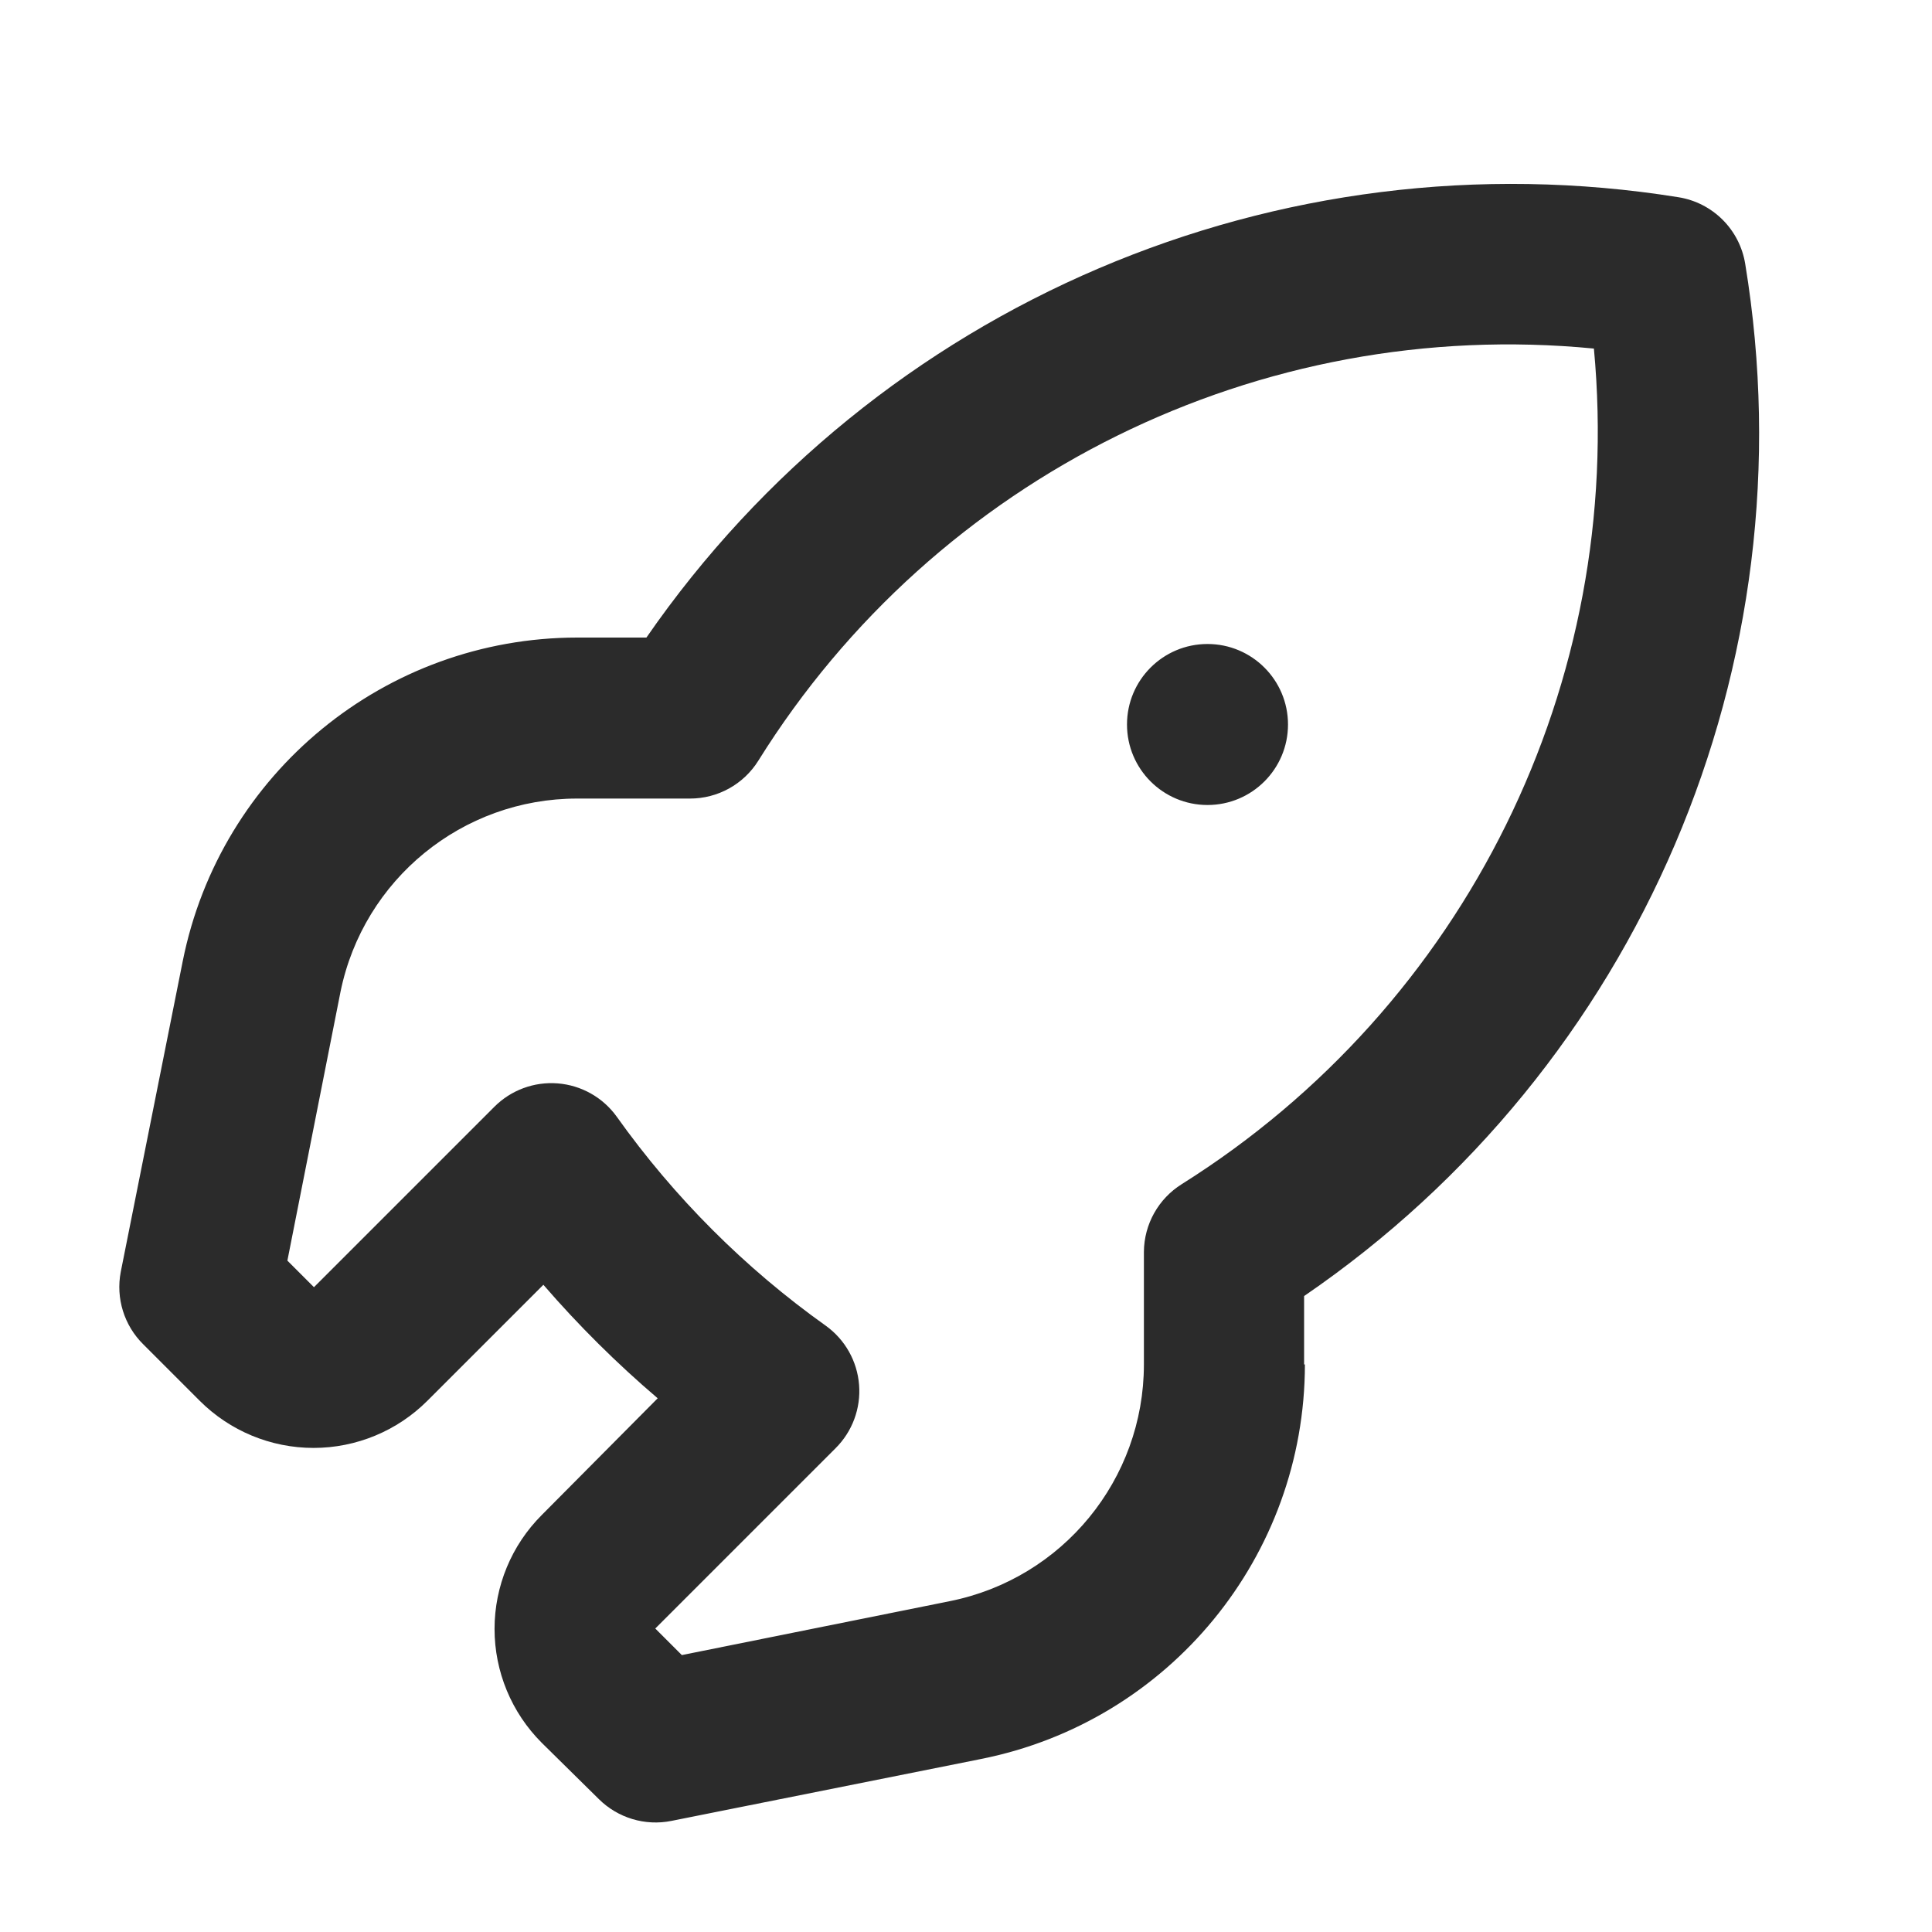
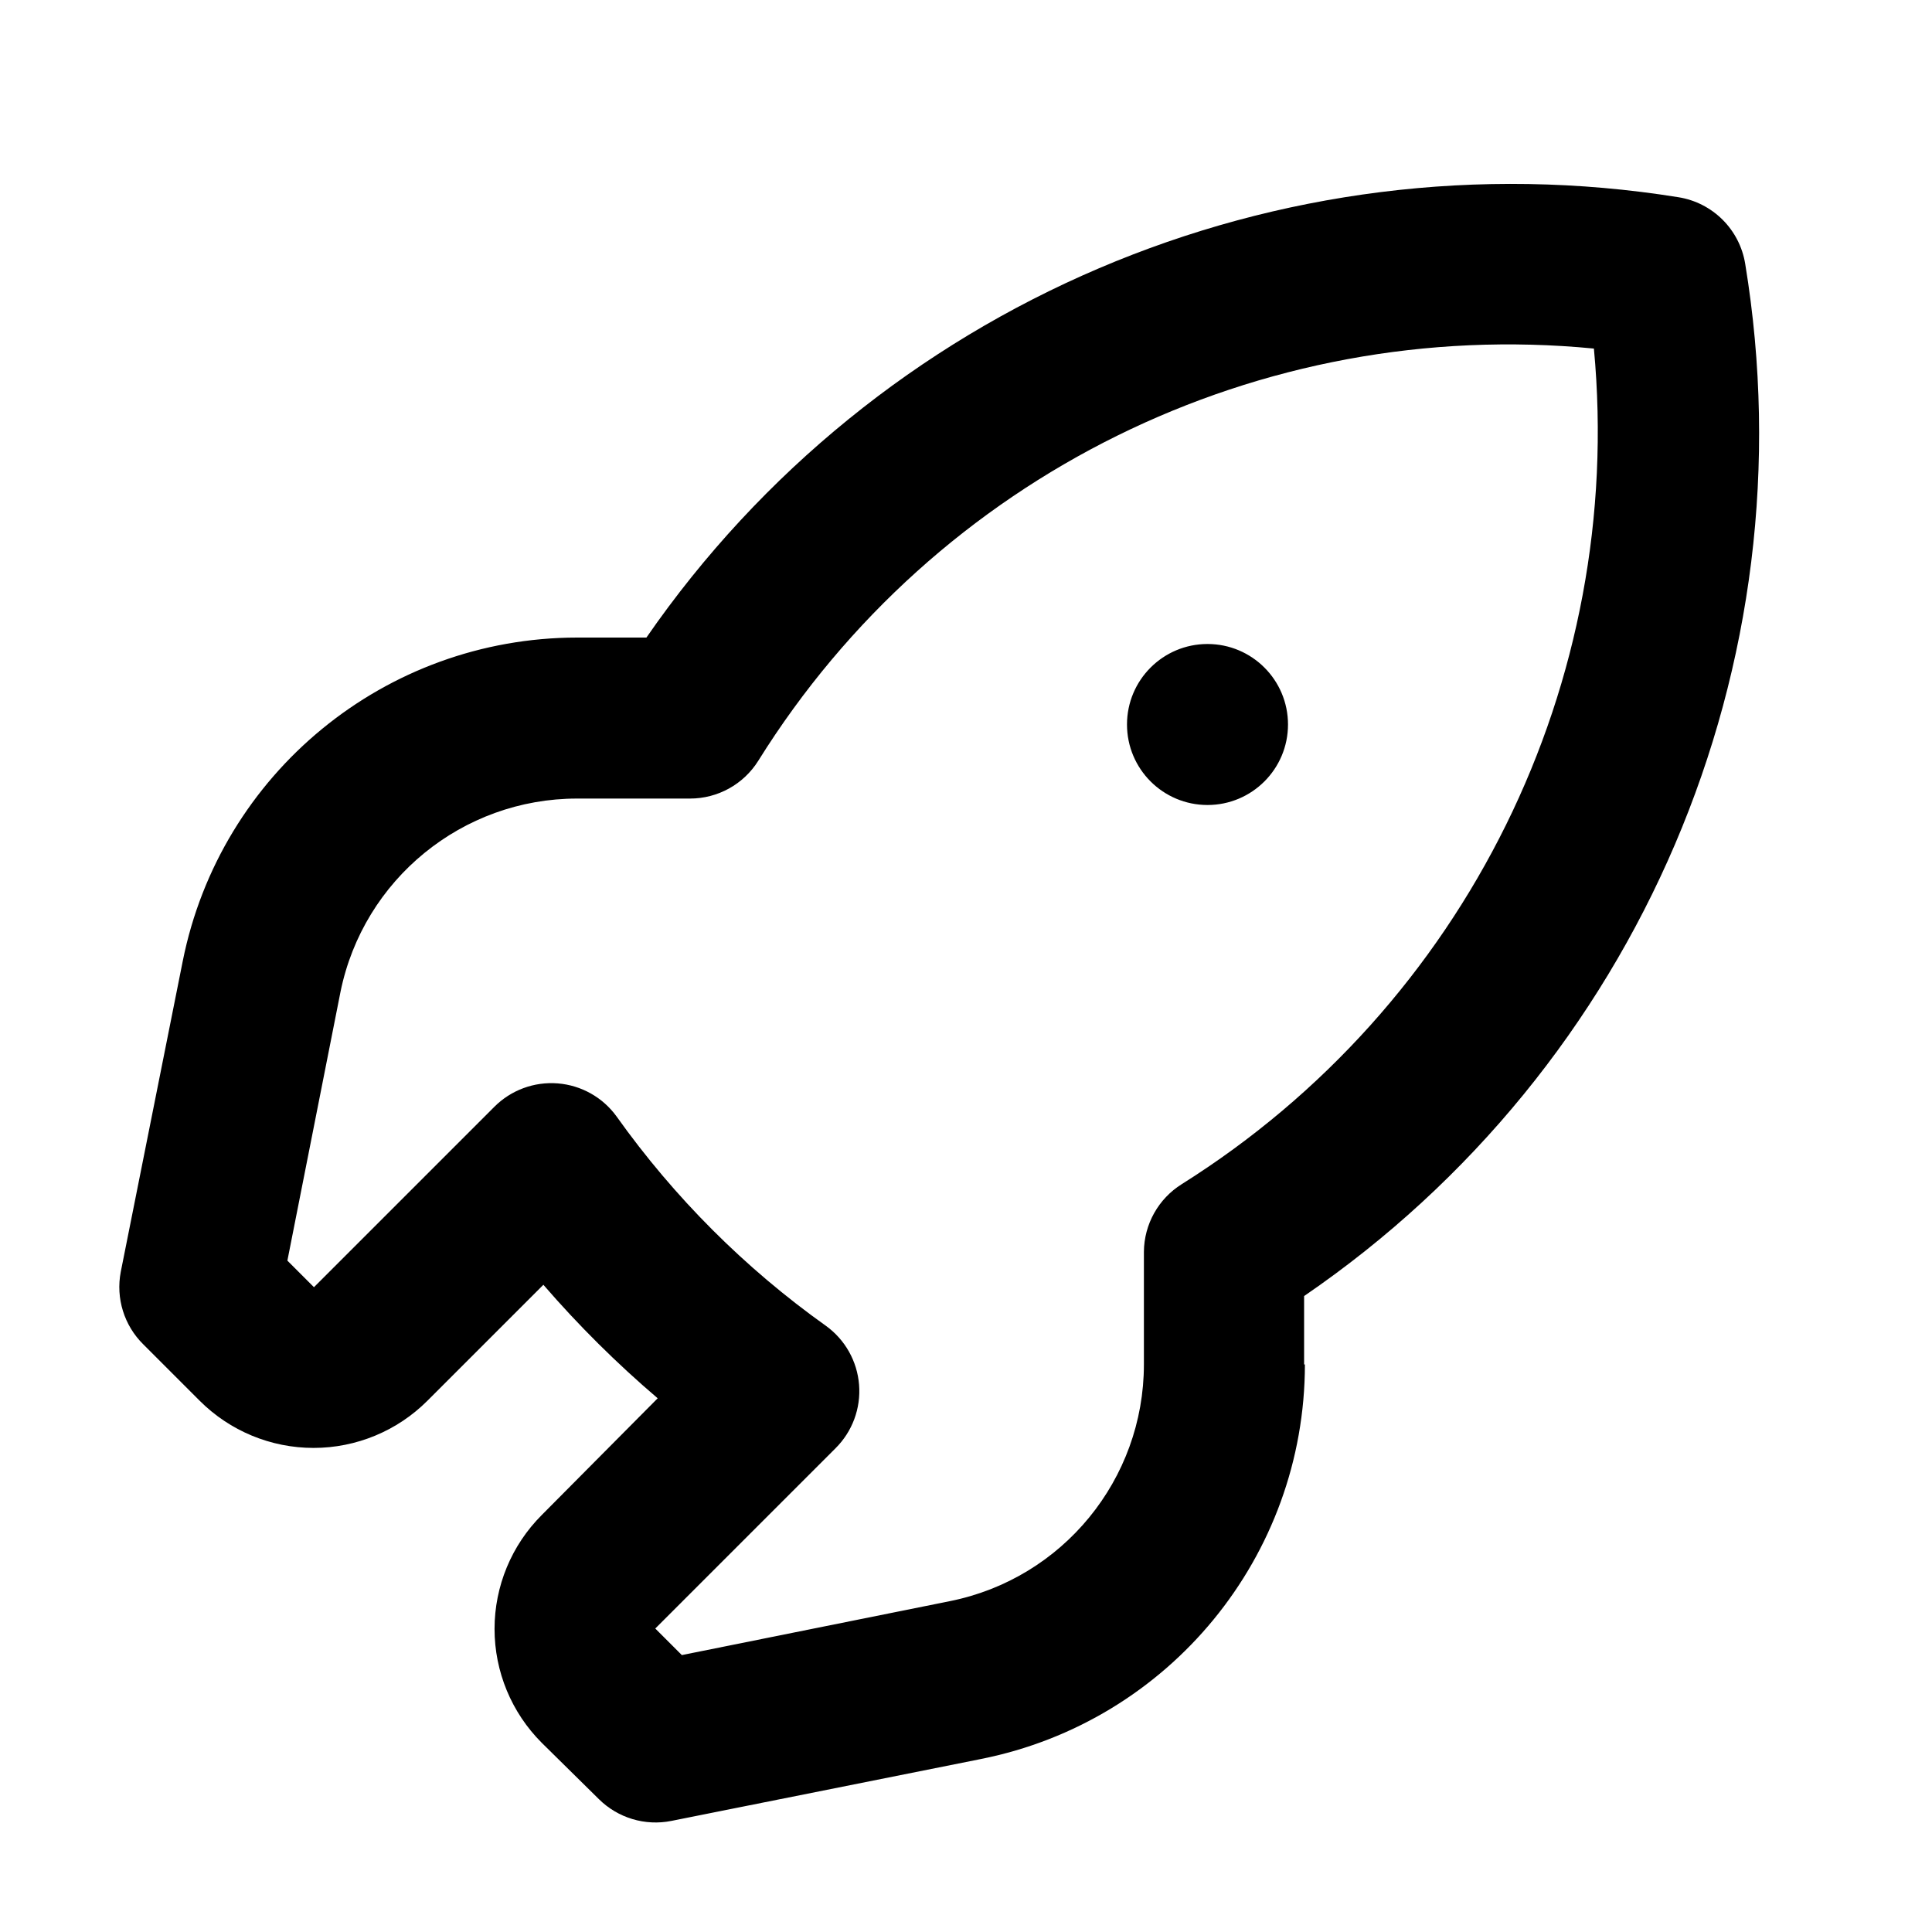
<svg xmlns="http://www.w3.org/2000/svg" viewBox="0 0 24 24" width="24" height="24">
-   <path fill="#2B2B2B" d="M16.21 16.95a5 5 0 0 1-4.02 4.9l-3.85.77a1 1 0 0 1-.9-.27l-.71-.7a2 2 0 0 1 0-2.83l1.44-1.45a13.17 13.17 0 0 1-1.42-1.41L5.31 17.4a2 2 0 0 1-2.83 0l-.7-.7a1 1 0 0 1-.28-.9l.77-3.86a5 5 0 0 1 4.9-4.02h.86a13.07 13.07 0 0 1 12.82-5.47 1 1 0 0 1 .83.83A12.98 12.98 0 0 1 16.2 16.1v.85zm-4.41 2.94a3 3 0 0 0 2.41-2.94v-1.4a1 1 0 0 1 .47-.84A11.04 11.04 0 0 0 19.8 4.33 10.98 10.98 0 0 0 9.42 9.45a1 1 0 0 1-.85.47h-1.4a3 3 0 0 0-2.94 2.4l-.66 3.34.33.33 2.24-2.24a1 1 0 0 1 1.52.12 11.08 11.08 0 0 0 2.6 2.6 1 1 0 0 1 .12 1.52l-2.24 2.24.33.33 3.33-.67zM15 10a1 1 0 1 1 0-2 1 1 0 0 1 0 2z" />
+   <path class="heroicon-ui" d="M16.21 16.95a5 5 0 0 1-4.02 4.9l-3.85.77a1 1 0 0 1-.9-.27l-.71-.7a2 2 0 0 1 0-2.83l1.44-1.45a13.17 13.17 0 0 1-1.42-1.41L5.31 17.4a2 2 0 0 1-2.83 0l-.7-.7a1 1 0 0 1-.28-.9l.77-3.86a5 5 0 0 1 4.9-4.02h.86a13.07 13.07 0 0 1 12.82-5.47 1 1 0 0 1 .83.83A12.98 12.98 0 0 1 16.2 16.1v.85zm-4.41 2.94a3 3 0 0 0 2.41-2.94v-1.4a1 1 0 0 1 .47-.84A11.04 11.04 0 0 0 19.8 4.33 10.98 10.98 0 0 0 9.42 9.45a1 1 0 0 1-.85.47h-1.4a3 3 0 0 0-2.94 2.4l-.66 3.34.33.33 2.24-2.24a1 1 0 0 1 1.52.12 11.08 11.08 0 0 0 2.6 2.6 1 1 0 0 1 .12 1.52l-2.24 2.24.33.33 3.33-.67zM15 10a1 1 0 1 1 0-2 1 1 0 0 1 0 2z" />
</svg>
